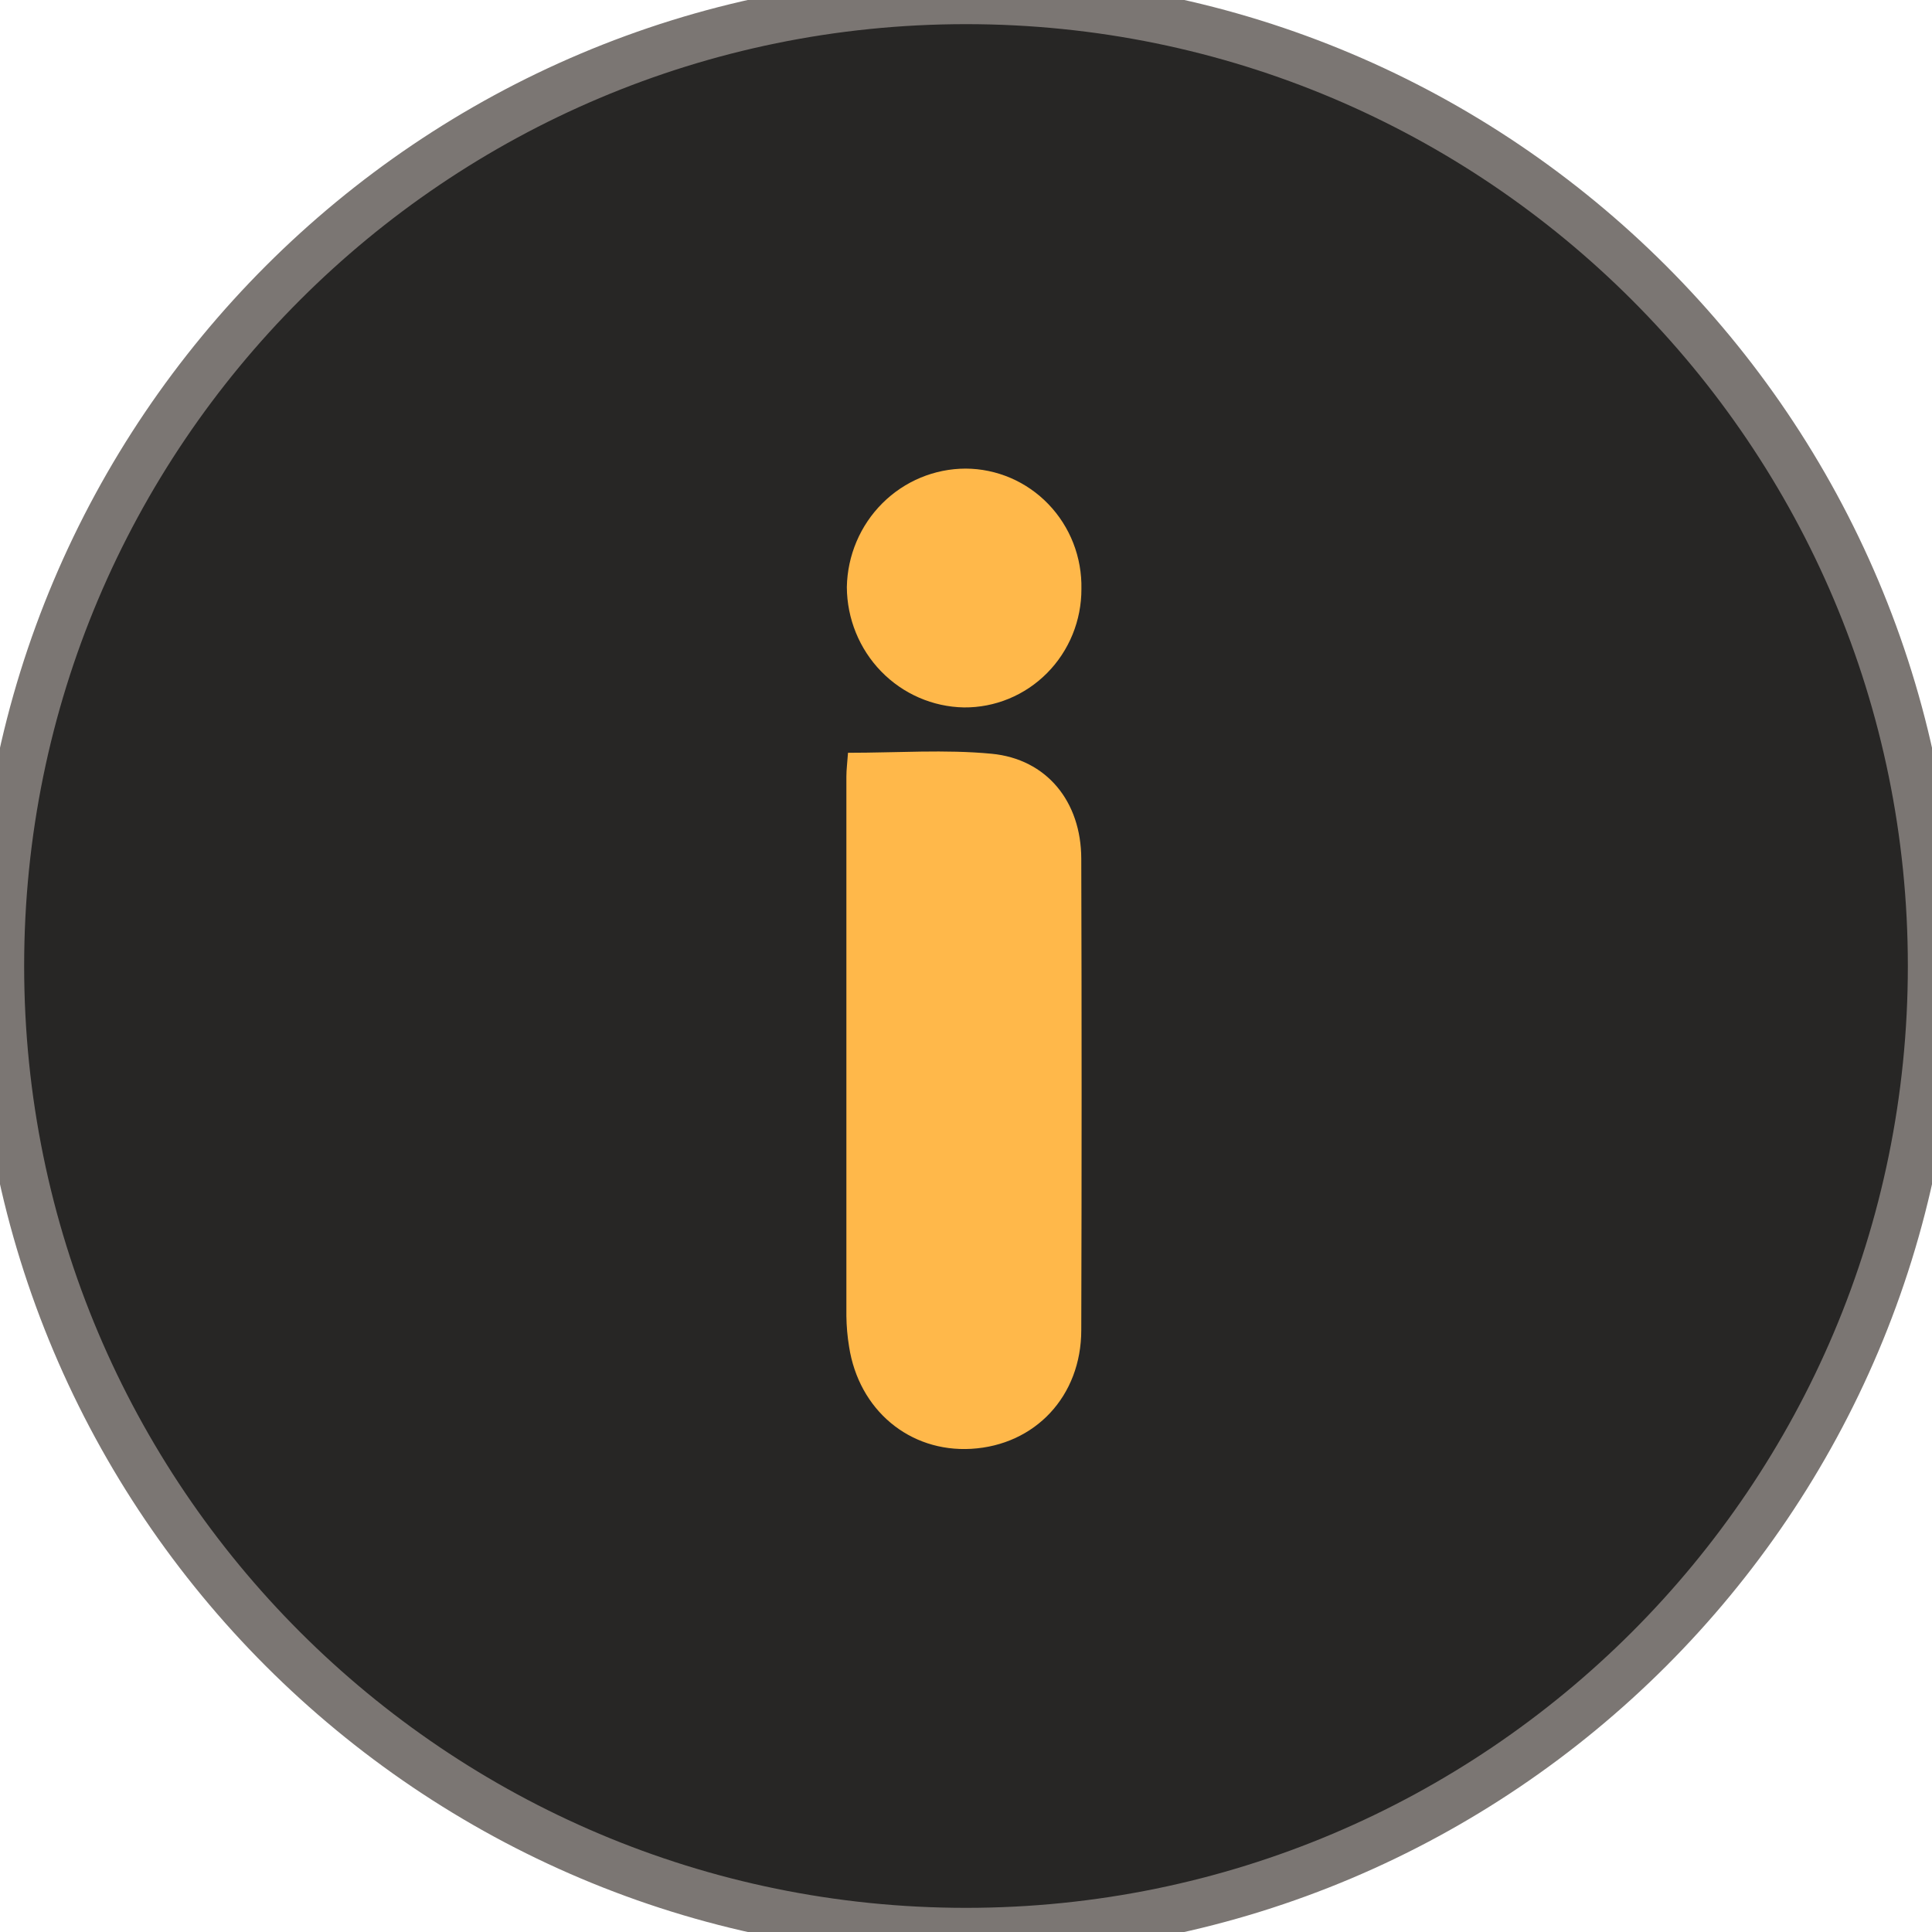
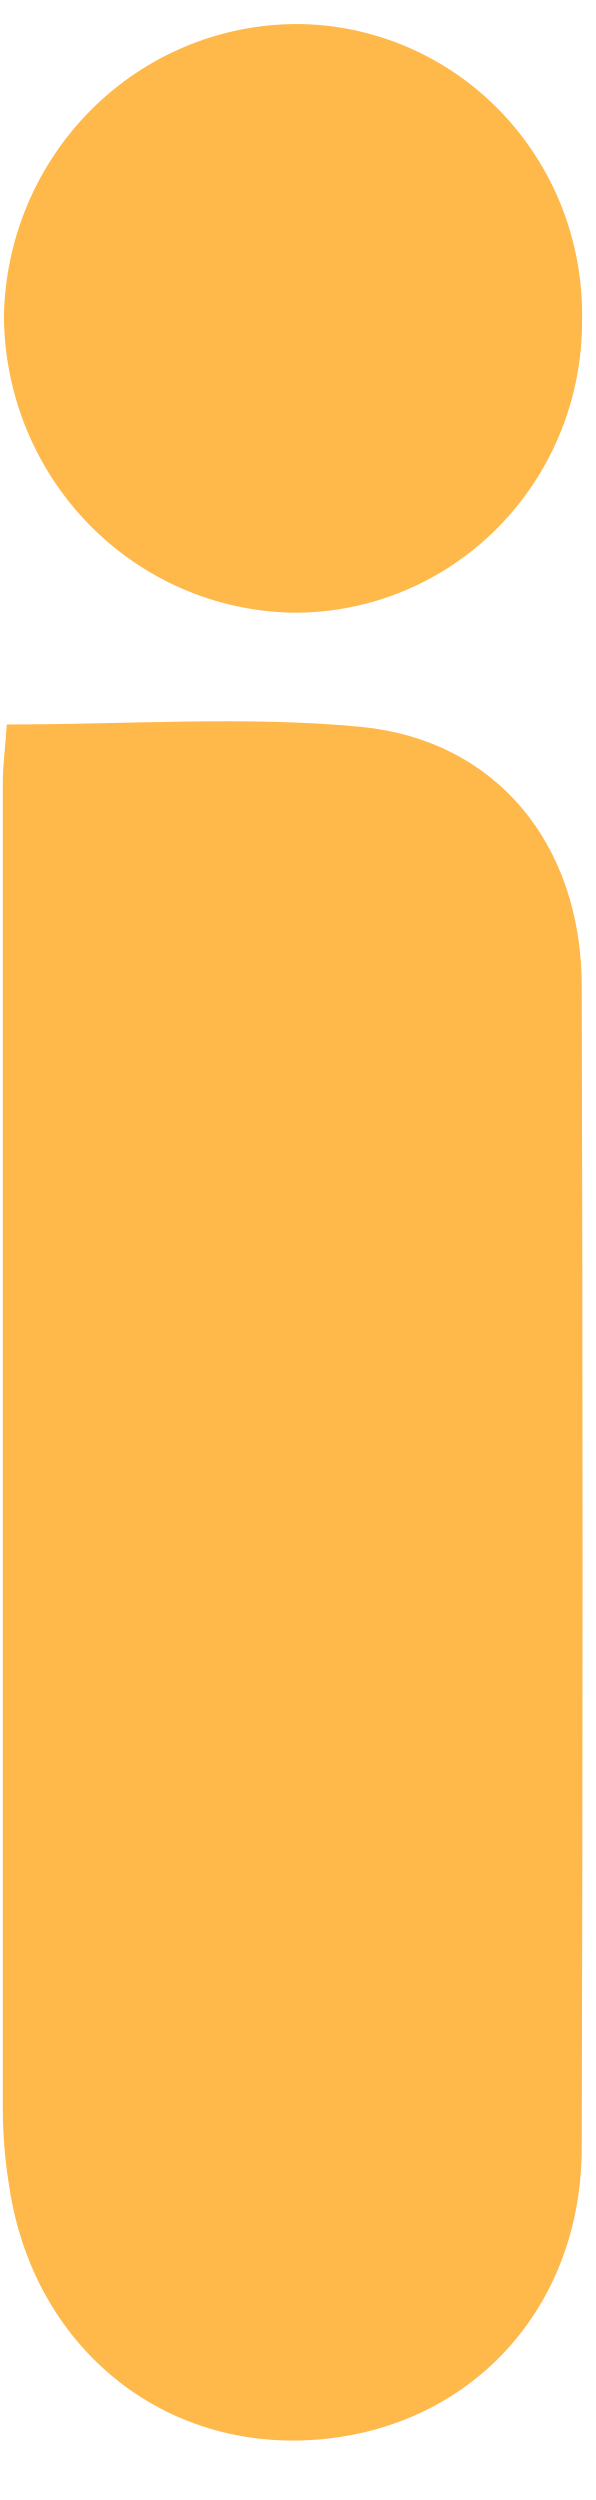
- <svg xmlns="http://www.w3.org/2000/svg" width="80" height="80" viewBox="0 0 80 80" fill="none">
-   <path d="M0 40C0 17.909 17.909 0 40 0C62.091 0 80 17.909 80 40C80 62.091 62.091 80 40 80C17.909 80 0 62.091 0 40Z" fill="#272625" />
-   <path d="M35.114 31.171C37.183 31.171 39.134 31.027 41.058 31.211C43.344 31.429 44.768 33.194 44.773 35.556C44.792 42.062 44.792 48.568 44.773 55.075C44.773 57.82 42.855 59.84 40.217 59.993C37.663 60.14 35.561 58.387 35.158 55.758C35.089 55.34 35.052 54.916 35.047 54.492C35.047 47.046 35.047 39.599 35.047 32.151C35.047 31.868 35.086 31.585 35.114 31.171Z" fill="#FFB84A" />
-   <path d="M44.779 24.387C44.781 25.034 44.656 25.676 44.412 26.274C44.167 26.872 43.809 27.415 43.356 27.871C42.903 28.328 42.366 28.688 41.775 28.932C41.184 29.176 40.551 29.299 39.913 29.293C38.624 29.269 37.395 28.735 36.489 27.804C35.583 26.872 35.073 25.619 35.066 24.31C35.09 23.002 35.618 21.755 36.538 20.838C37.458 19.92 38.696 19.406 39.986 19.404C40.624 19.406 41.256 19.538 41.845 19.79C42.433 20.043 42.966 20.412 43.412 20.876C43.858 21.34 44.209 21.889 44.444 22.492C44.678 23.095 44.792 23.739 44.779 24.387Z" fill="#FFB84A" />
-   <path d="M40 79C18.461 79 1 61.539 1 40H-1C-1 62.644 17.356 81 40 81V79ZM79 40C79 61.539 61.539 79 40 79V81C62.644 81 81 62.644 81 40H79ZM40 1C61.539 1 79 18.461 79 40H81C81 17.356 62.644 -1 40 -1V1ZM40 -1C17.356 -1 -1 17.356 -1 40H1C1 18.461 18.461 1 40 1V-1Z" fill="#7B7673" />
+ <svg xmlns="http://www.w3.org/2000/svg" width="10" height="42" viewBox="0 0 10 42" fill="none">
+   <path d="M0.114 12.171C2.183 12.171 4.134 12.027 6.058 12.211C8.344 12.429 9.768 14.194 9.773 16.556C9.792 23.061 9.792 29.568 9.773 36.075C9.773 38.82 7.855 40.84 5.217 40.993C2.663 41.14 0.561 39.387 0.159 36.758C0.089 36.34 0.052 35.916 0.047 35.492C0.047 28.046 0.047 20.599 0.047 13.151C0.047 12.868 0.086 12.585 0.114 12.171Z" fill="#FFB84A" />
+   <path d="M9.779 5.387C9.781 6.034 9.656 6.676 9.412 7.274C9.168 7.872 8.809 8.415 8.356 8.871C7.903 9.328 7.366 9.688 6.775 9.932C6.184 10.176 5.551 10.299 4.913 10.293C3.624 10.269 2.395 9.735 1.489 8.804C0.583 7.872 0.073 6.619 0.066 5.31C0.09 4.002 0.618 2.755 1.538 1.838C2.458 0.92 3.696 0.406 4.986 0.404C5.624 0.406 6.256 0.538 6.845 0.79C7.433 1.043 7.966 1.412 8.412 1.876C8.858 2.34 9.209 2.889 9.444 3.492C9.678 4.095 9.792 4.739 9.779 5.387V5.387Z" fill="#FFB84A" />
</svg>
